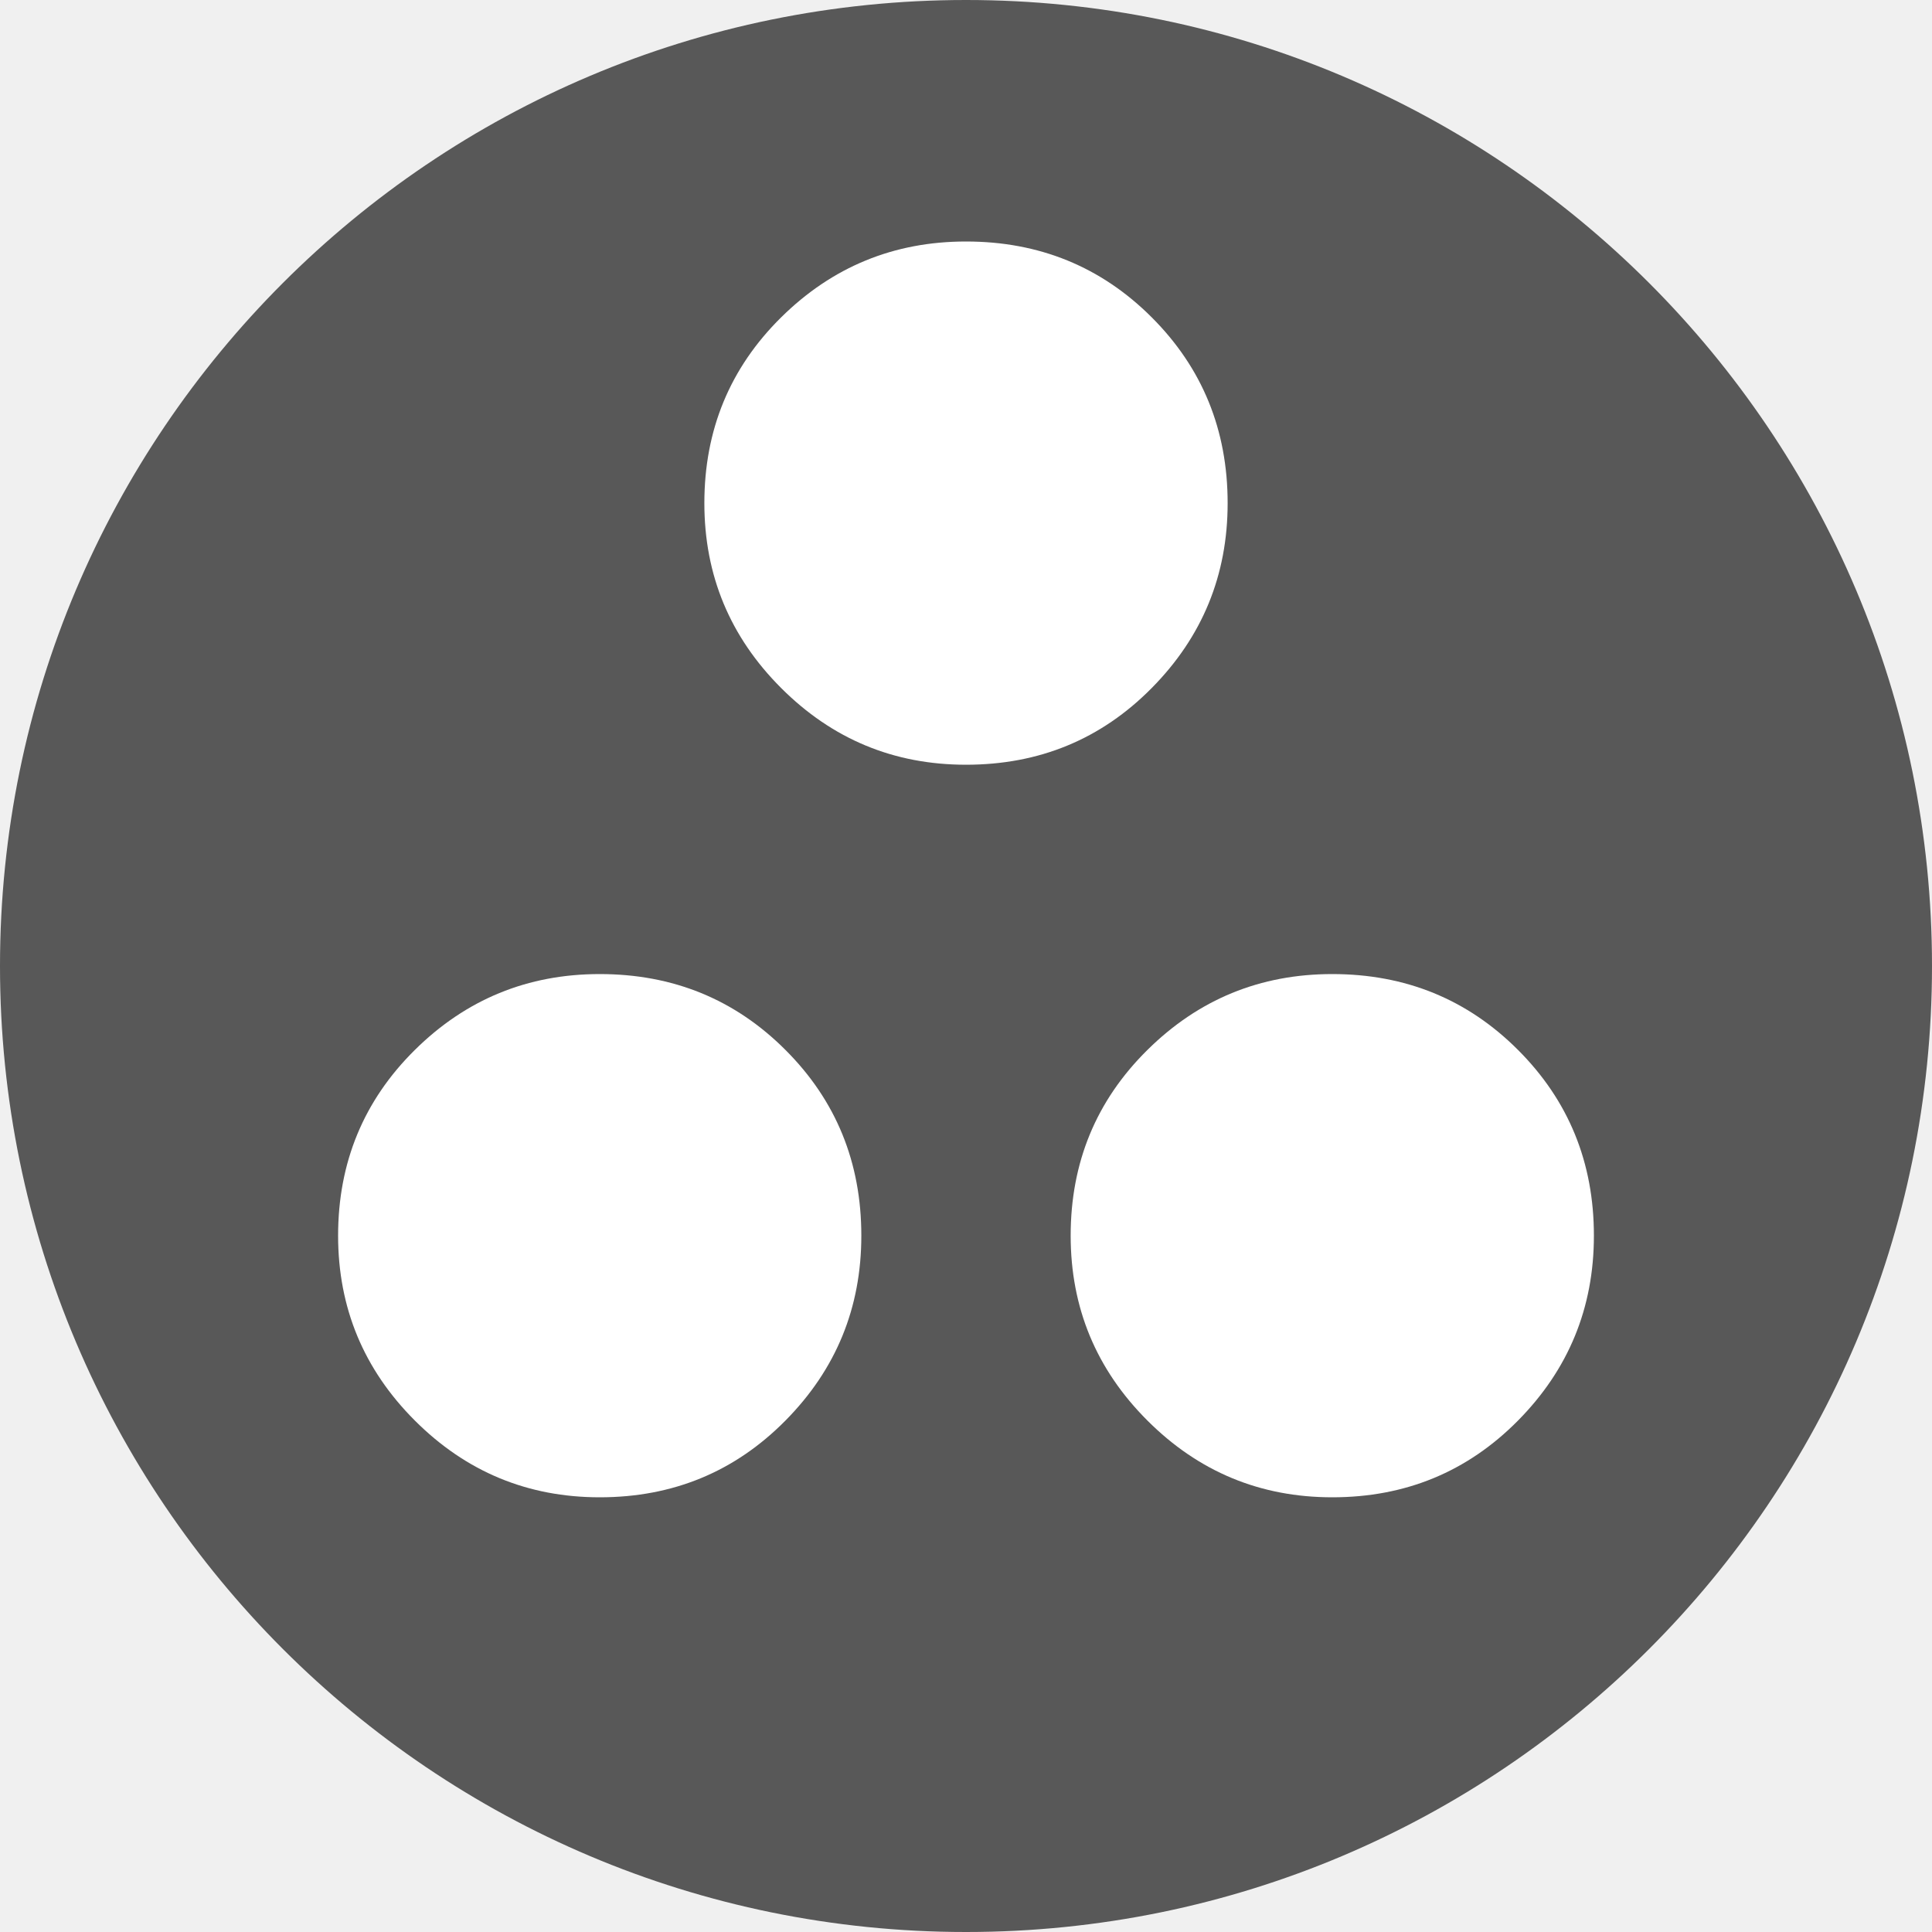
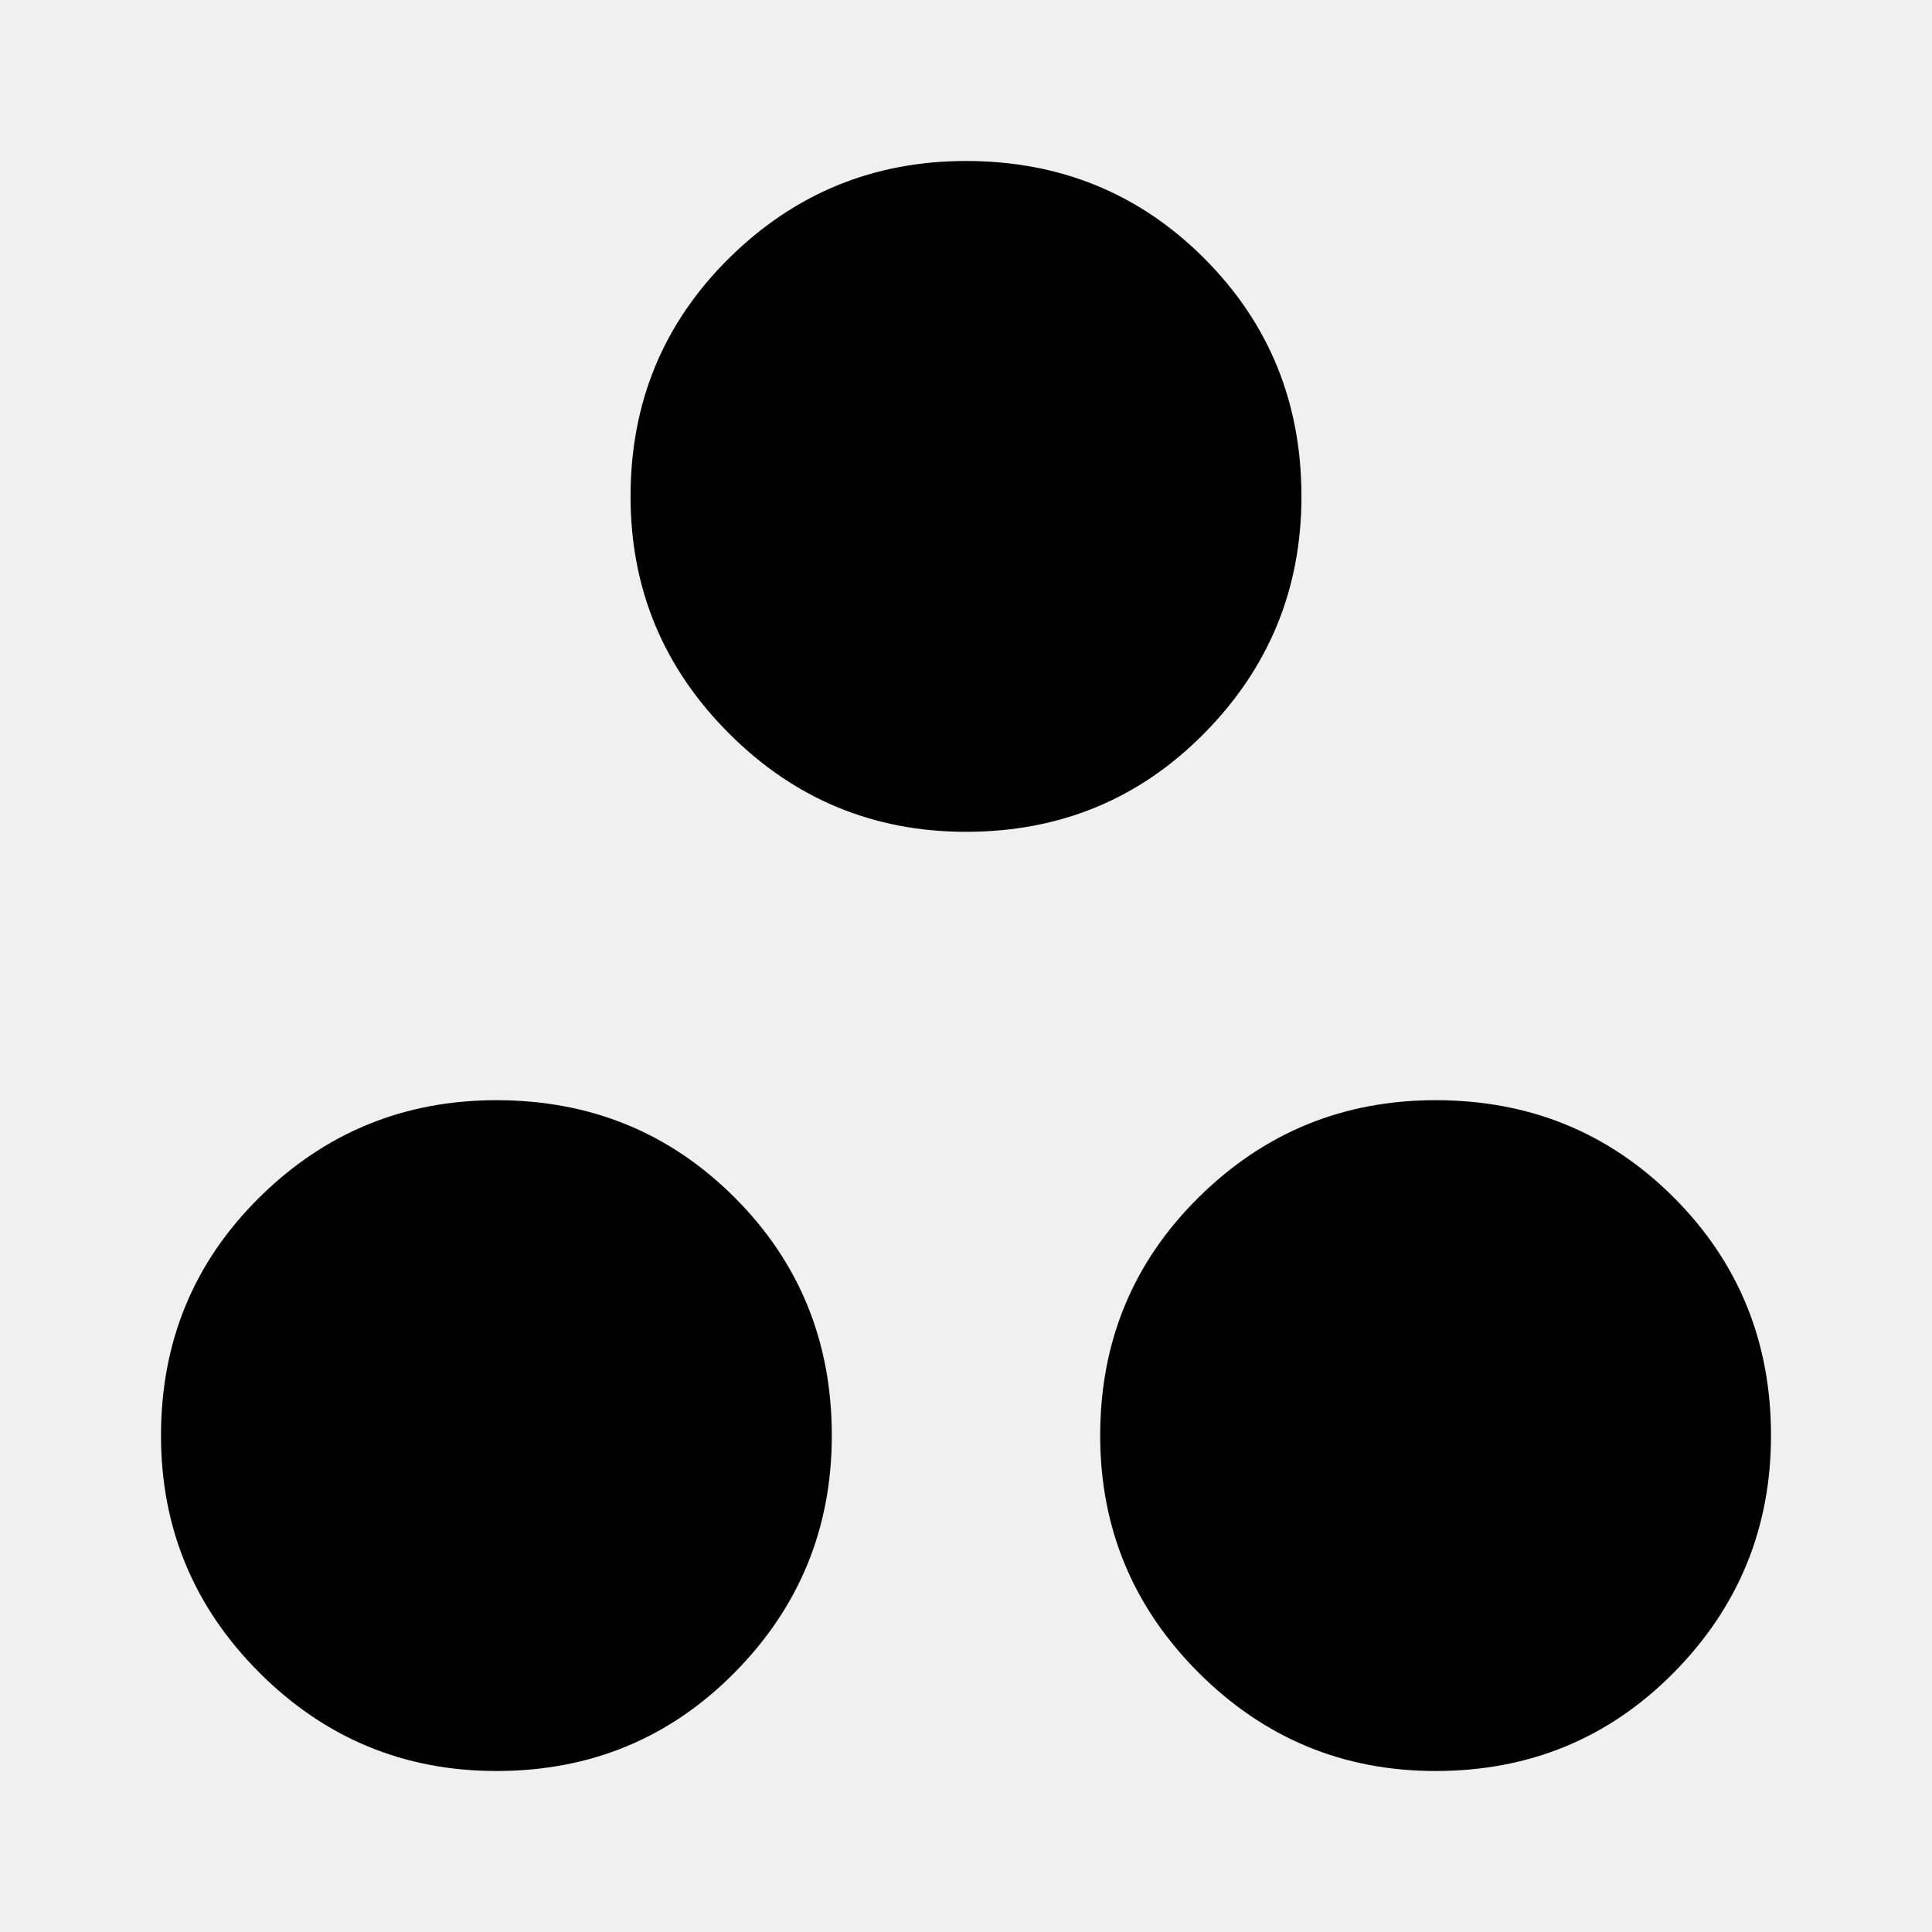
- <svg xmlns="http://www.w3.org/2000/svg" width="40" height="40" viewBox="0 0 40 40" fill="none">
-   <circle cx="20" cy="20" r="20" fill="#585858" />
-   <path d="M20 15.833C18.507 15.833 17.232 15.304 16.172 14.244C15.113 13.185 14.583 11.909 14.583 10.417C14.583 8.9 15.113 7.618 16.172 6.571C17.232 5.524 18.507 5 20 5C21.517 5 22.799 5.524 23.846 6.571C24.893 7.618 25.417 8.9 25.417 10.417C25.417 11.909 24.893 13.185 23.846 14.244C22.799 15.304 21.517 15.833 20 15.833ZM12.417 31C10.924 31 9.648 30.47 8.589 29.411C7.53 28.352 7 27.076 7 25.583C7 24.067 7.53 22.785 8.589 21.738C9.648 20.69 10.924 20.167 12.417 20.167C13.933 20.167 15.215 20.69 16.262 21.738C17.31 22.785 17.833 24.067 17.833 25.583C17.833 27.076 17.31 28.352 16.262 29.411C15.215 30.47 13.933 31 12.417 31ZM27.583 31C26.091 31 24.815 30.47 23.756 29.411C22.696 28.352 22.167 27.076 22.167 25.583C22.167 24.067 22.696 22.785 23.756 21.738C24.815 20.69 26.091 20.167 27.583 20.167C29.1 20.167 30.382 20.69 31.429 21.738C32.476 22.785 33 24.067 33 25.583C33 27.076 32.476 28.352 31.429 29.411C30.382 30.47 29.1 31 27.583 31Z" fill="white" />
+ <svg xmlns="http://www.w3.org/2000/svg" width="24px" height="24px" viewBox="0 0 24 24" fill="none">
+   <path d="M 12 10.333 C 10.852 10.333 9.87 9.926 9.056 9.111 C 8.241 8.296 7.833 7.315 7.833 6.167 C 7.833 5 8.241 4.014 9.056 3.208 C 9.87 2.403 10.852 2 12 2 C 13.167 2 14.153 2.403 14.958 3.208 C 15.764 4.014 16.167 5 16.167 6.167 C 16.167 7.315 15.764 8.296 14.958 9.111 C 14.153 9.926 13.167 10.333 12 10.333 Z M 6.167 22 C 5.019 22 4.037 21.593 3.222 20.778 C 2.407 19.963 2 18.981 2 17.833 C 2 16.667 2.407 15.681 3.222 14.875 C 4.037 14.069 5.019 13.667 6.167 13.667 C 7.333 13.667 8.319 14.069 9.125 14.875 C 9.931 15.681 10.333 16.667 10.333 17.833 C 10.333 18.981 9.931 19.963 9.125 20.778 C 8.319 21.593 7.333 22 6.167 22 Z M 17.833 22 C 16.685 22 15.704 21.593 14.889 20.778 C 14.074 19.963 13.667 18.981 13.667 17.833 C 13.667 16.667 14.074 15.681 14.889 14.875 C 15.704 14.069 16.685 13.667 17.833 13.667 C 19 13.667 19.986 14.069 20.792 14.875 C 21.597 15.681 22 16.667 22 17.833 C 22 18.981 21.597 19.963 20.792 20.778 C 19.986 21.593 19 22 17.833 22 Z" style="fill: currentcolor;" />
</svg>
